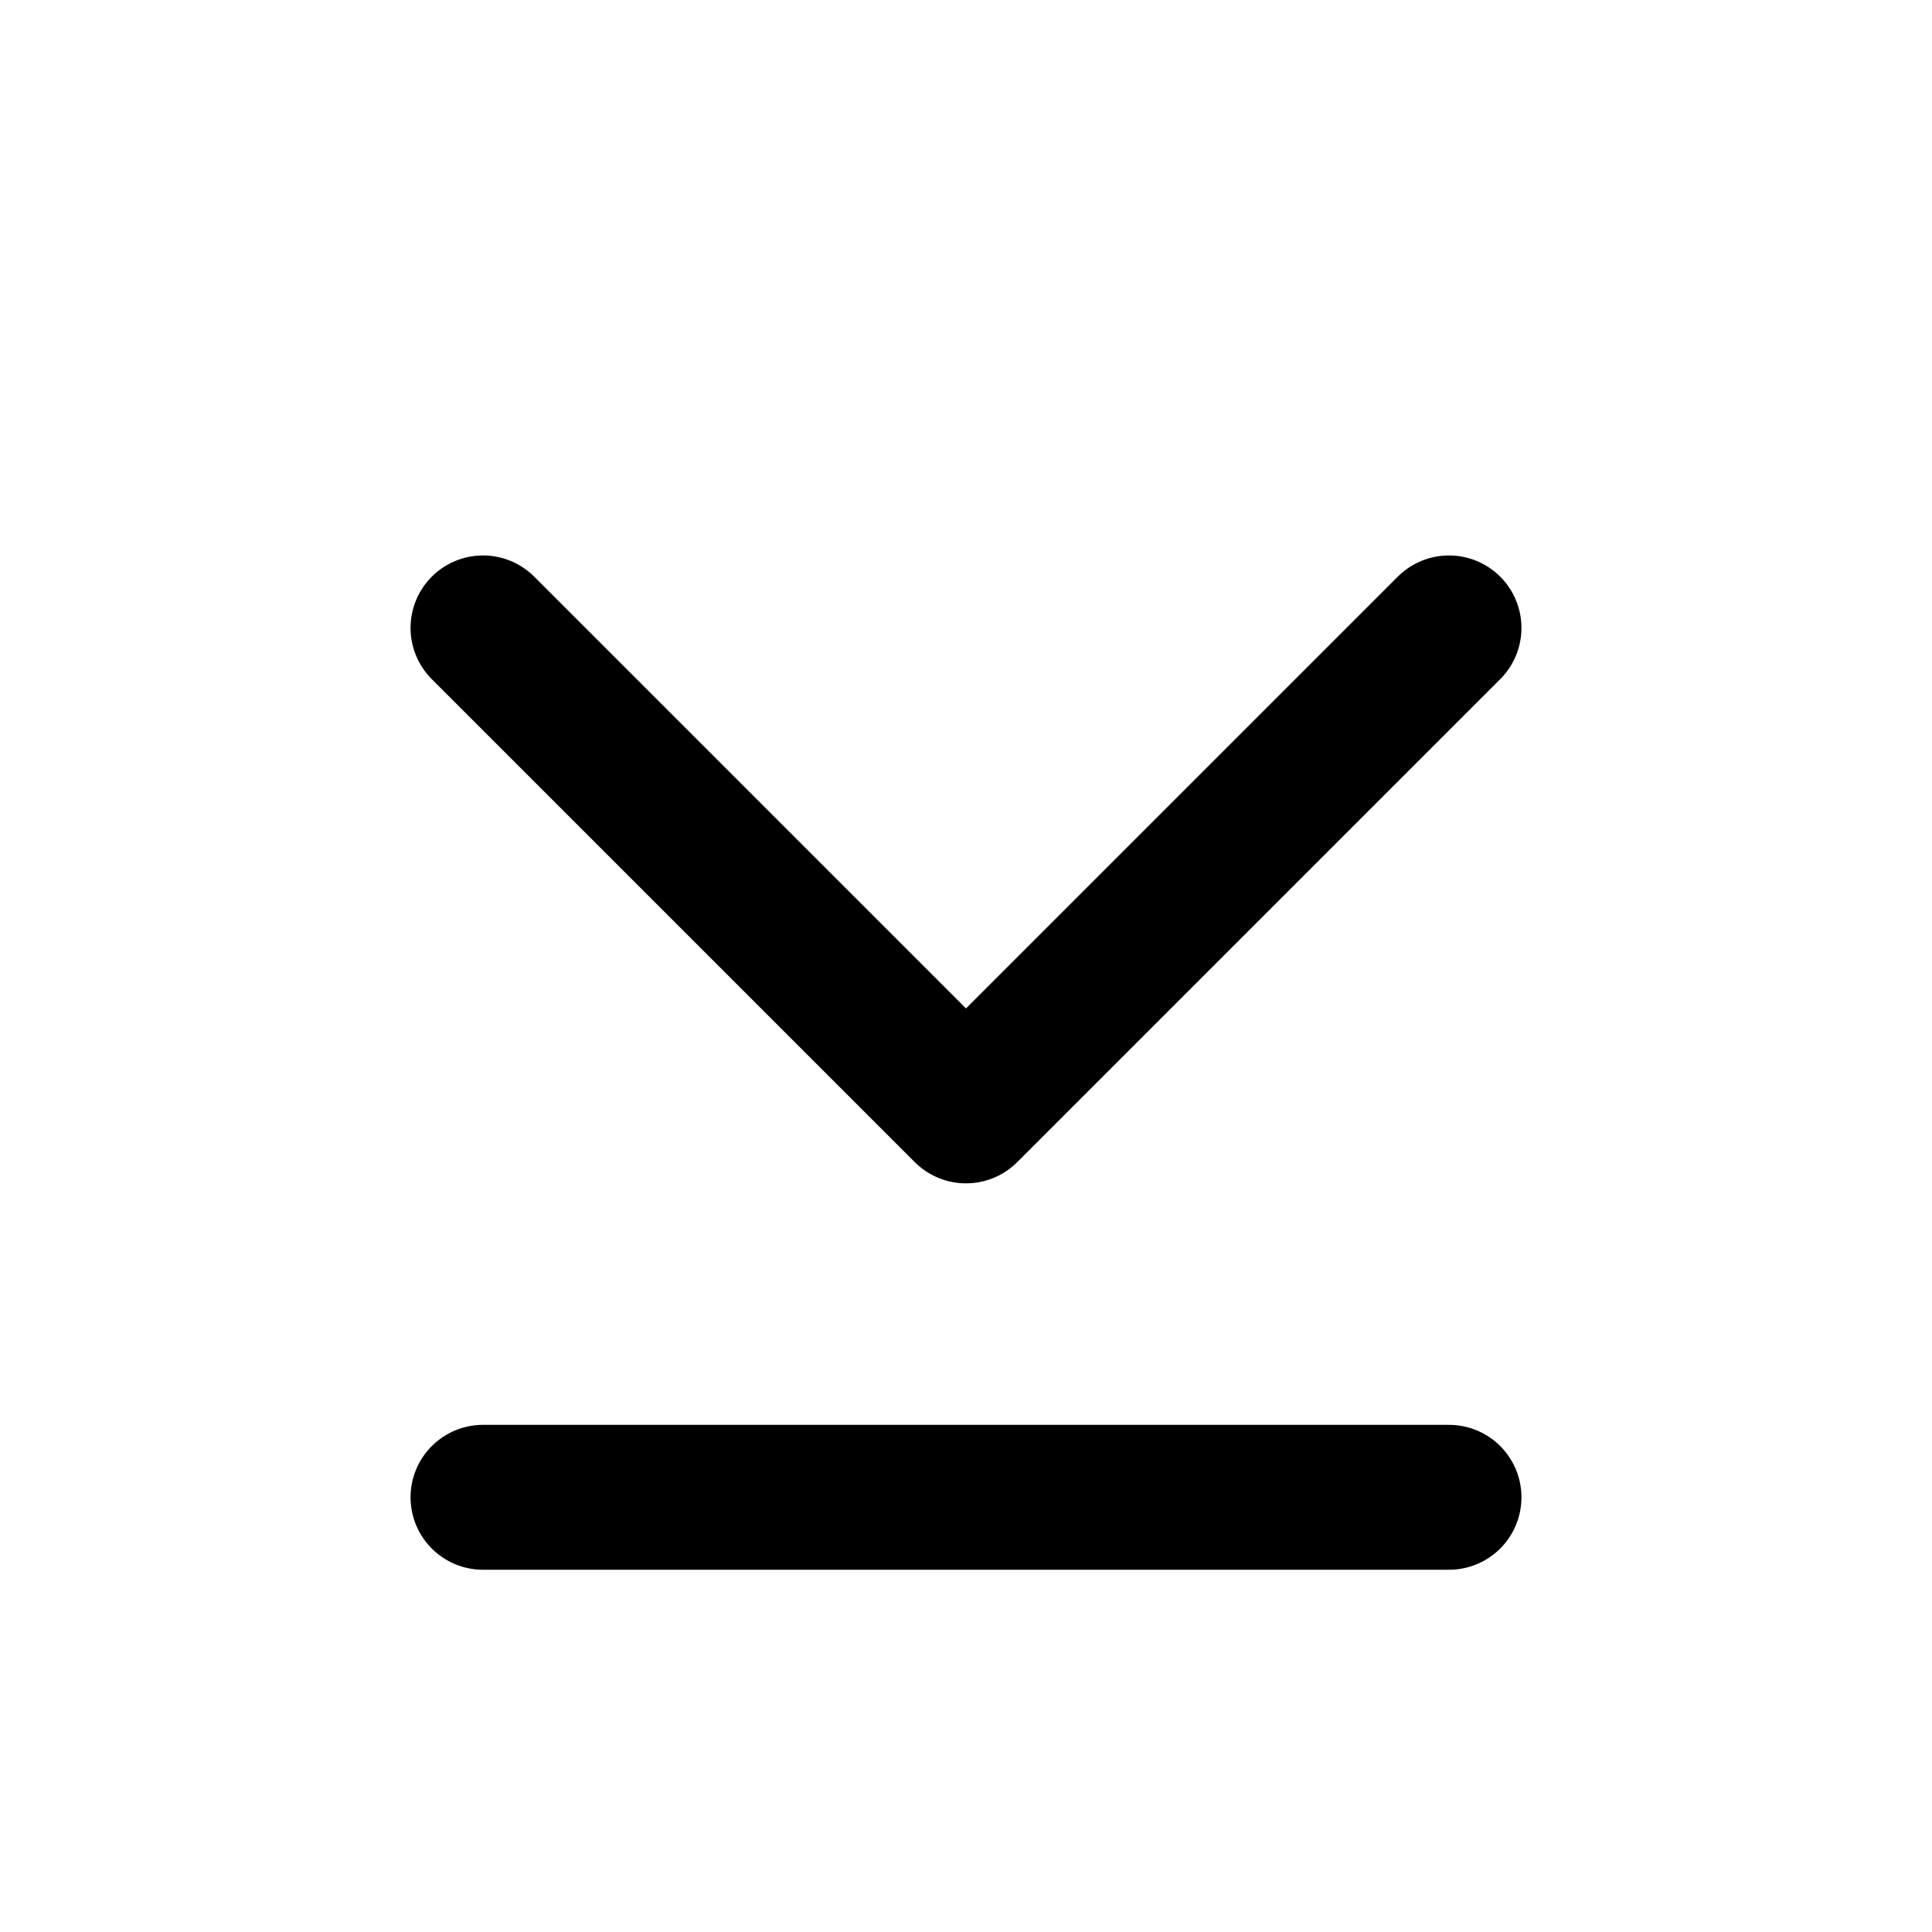
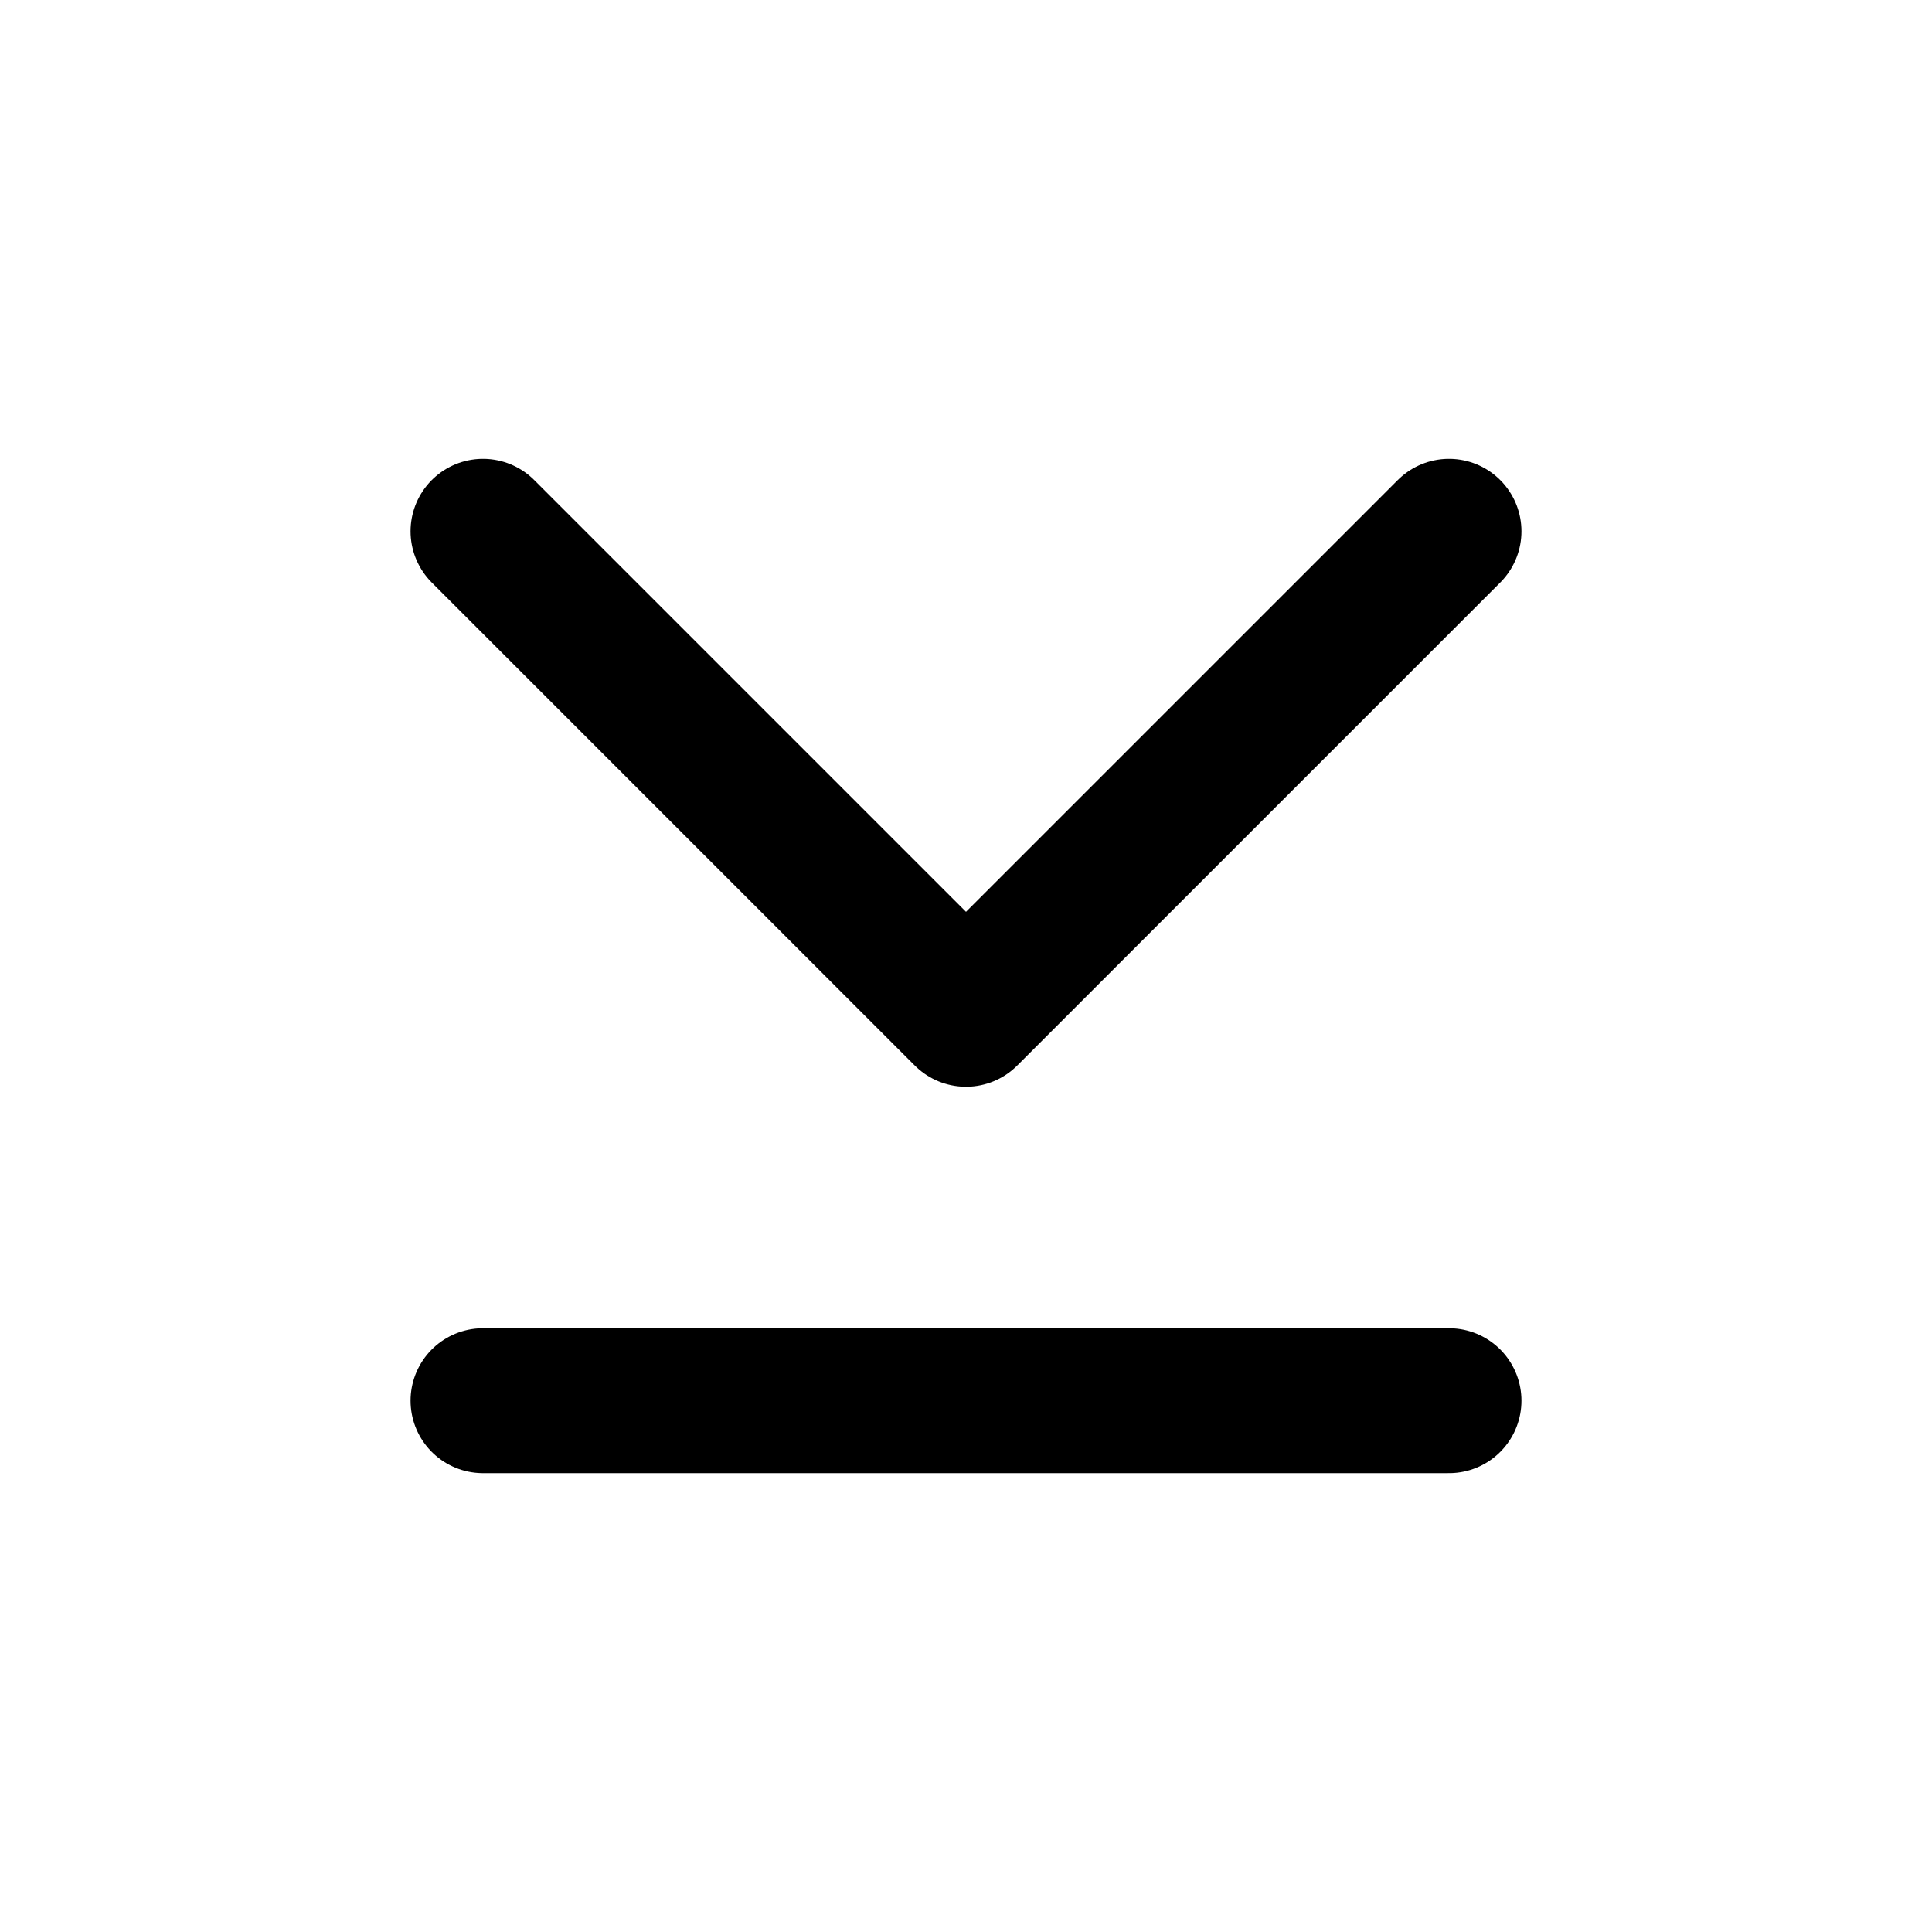
<svg xmlns="http://www.w3.org/2000/svg" viewBox="0 0 20 20" fill="none" stroke="#000" stroke-width="1.5" stroke-linecap="round" stroke-linejoin="round">
-   <path d="M5 15.5h10M5 6.5l5 5 5-5" />
+   <path d="M5 14.5h10M5 5.5l5 5 5-5" />
</svg>
